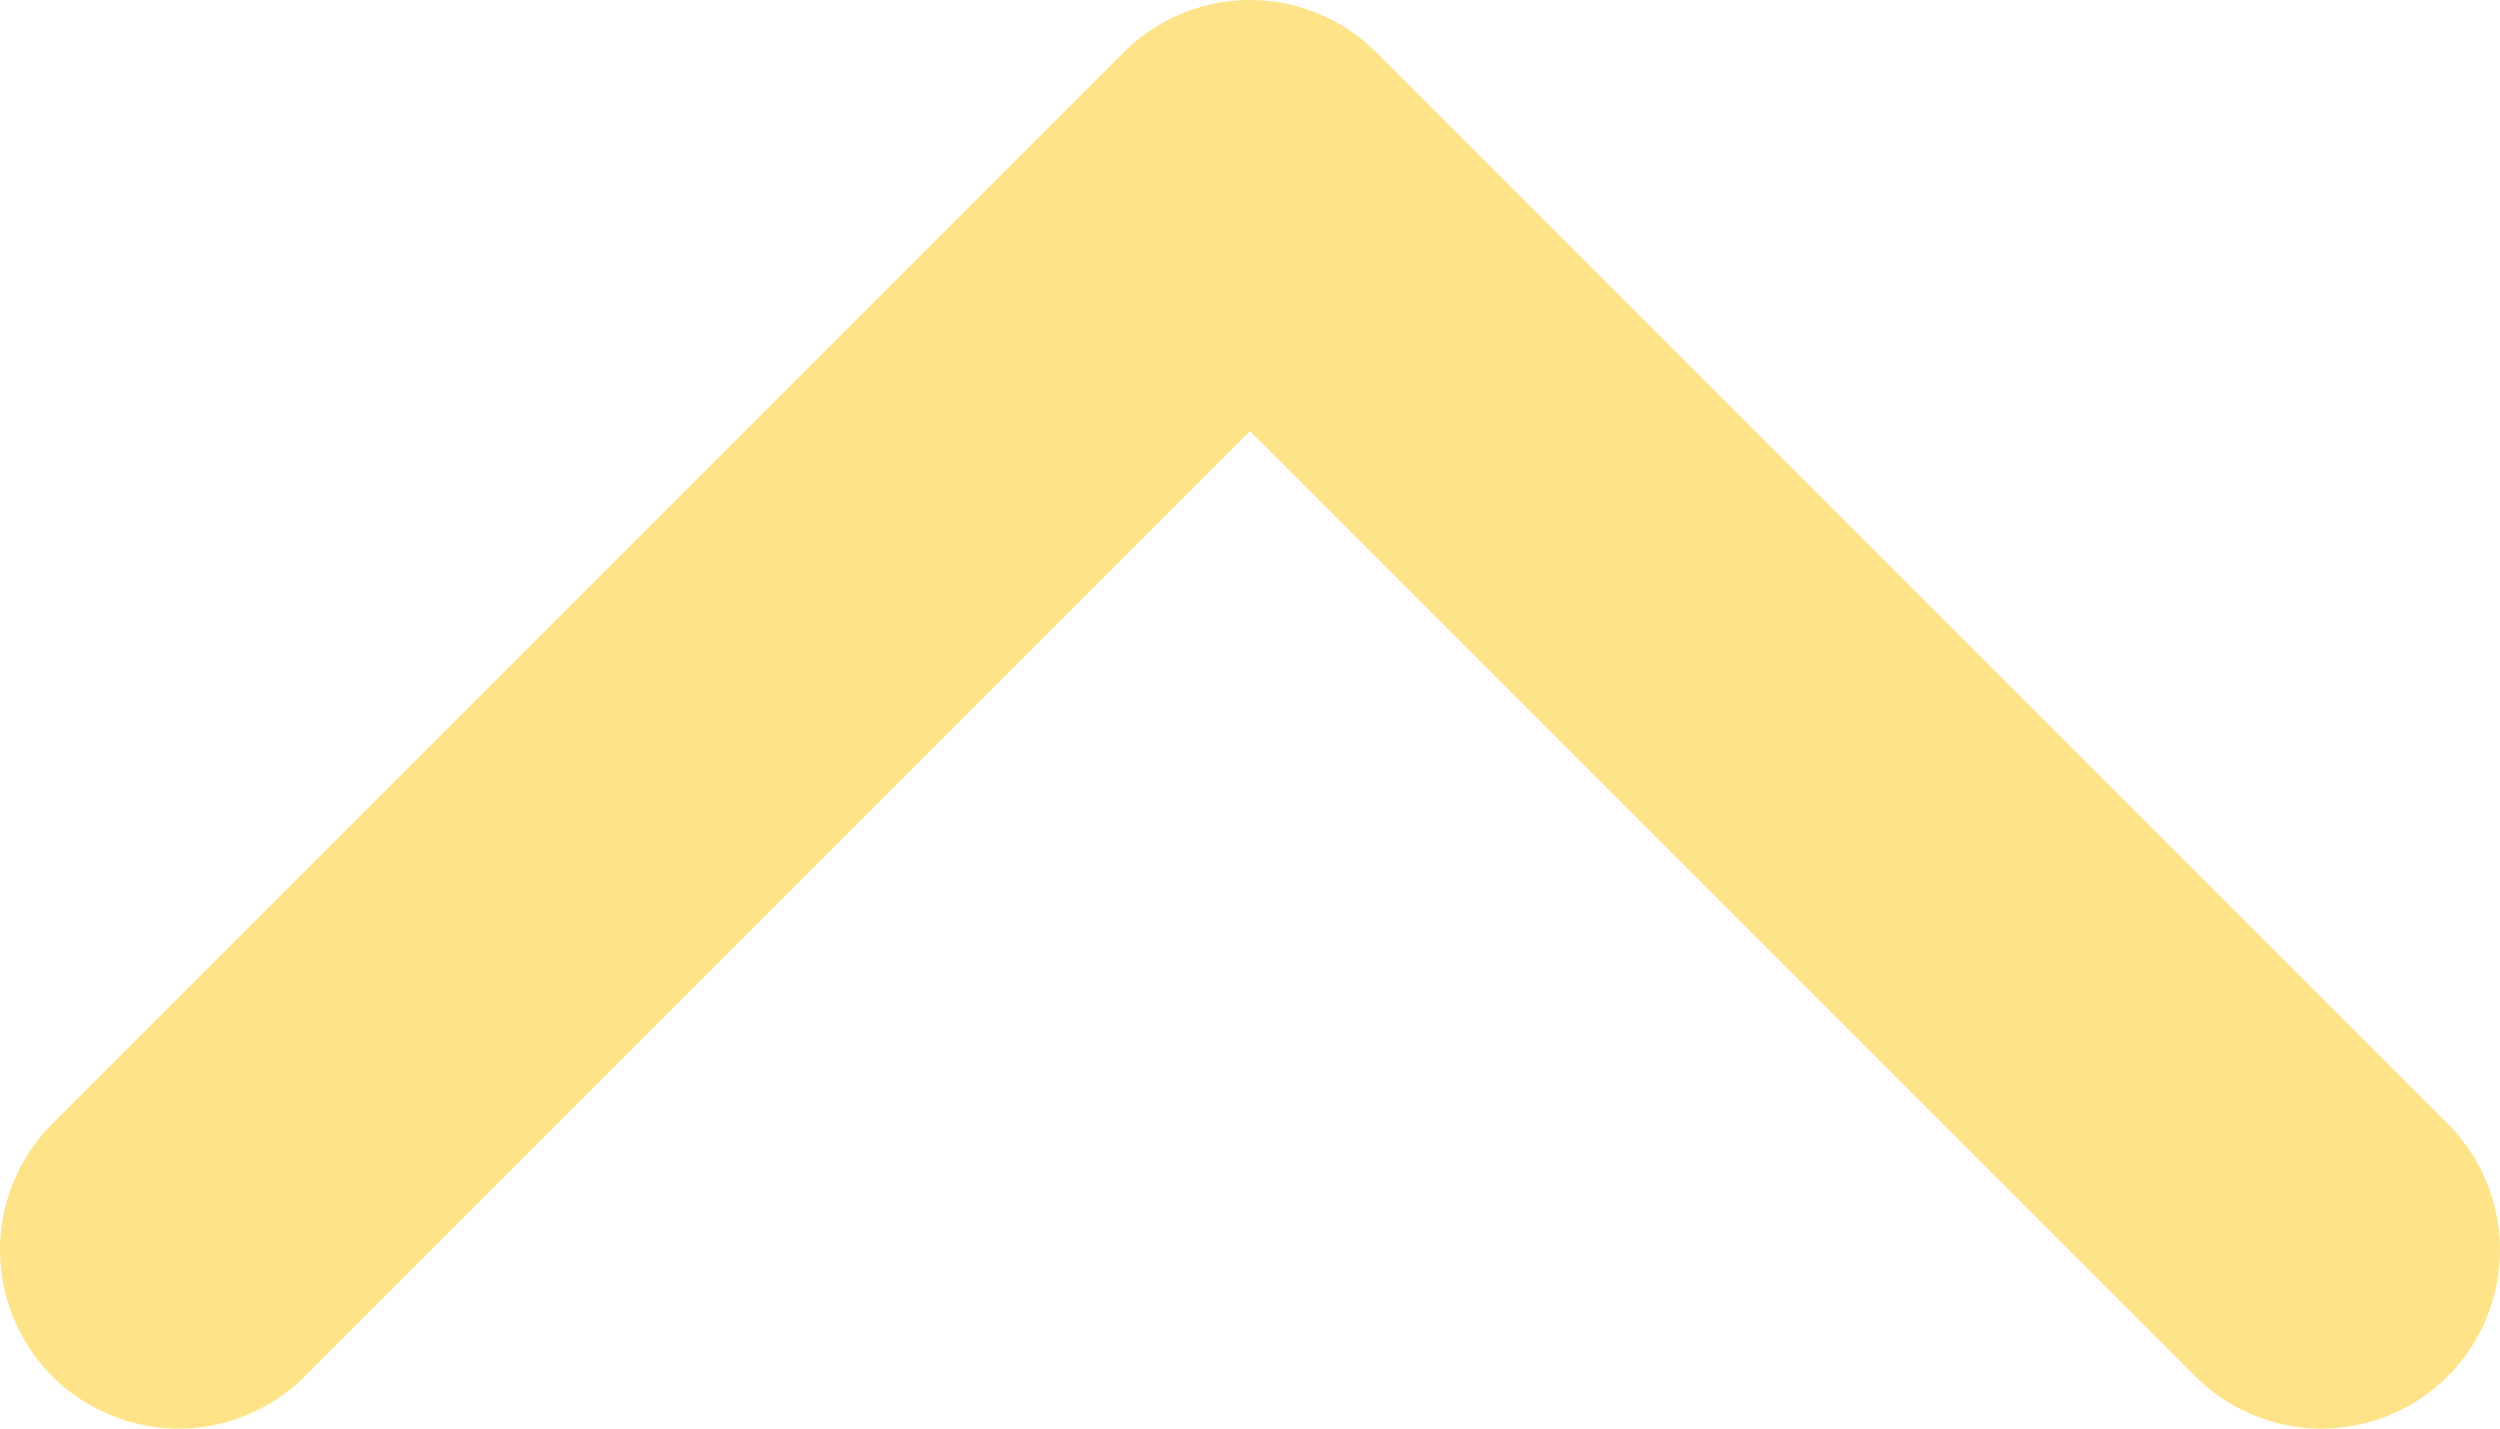
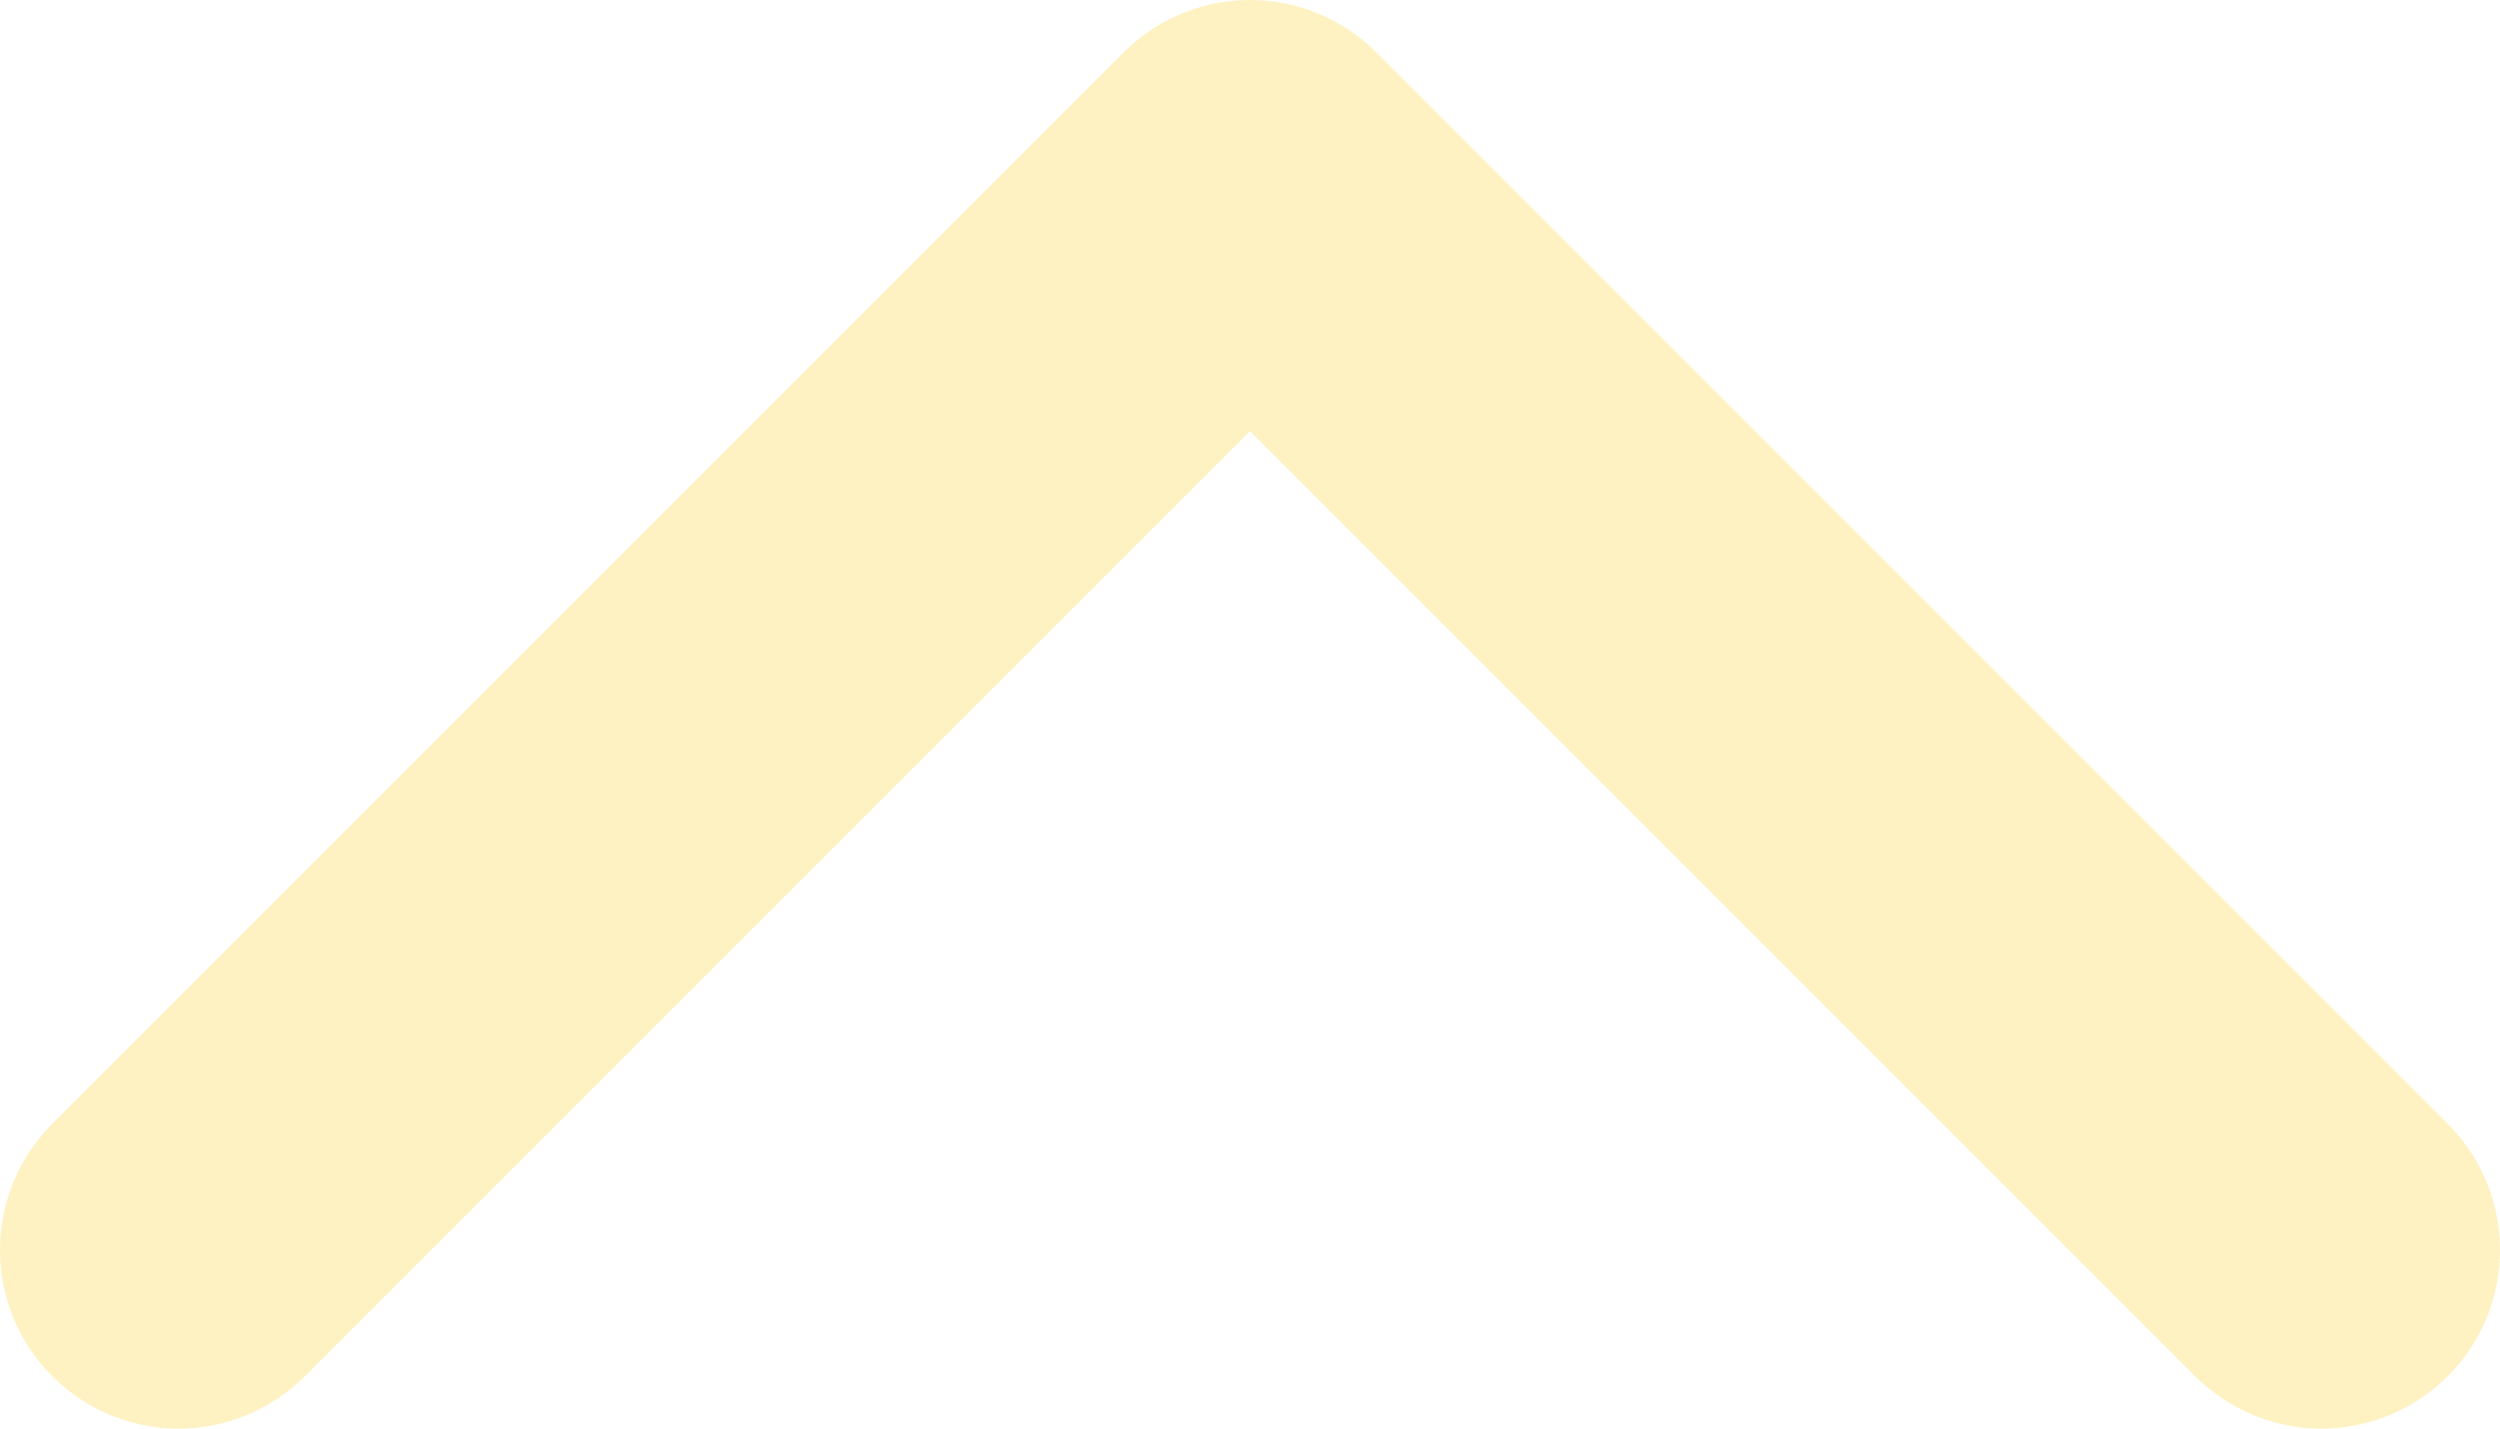
<svg xmlns="http://www.w3.org/2000/svg" preserveAspectRatio="none" overflow="visible" style="display: block;" width="14" height="8" viewBox="0 0 14 8" fill="none">
-   <path id="Vector" d="M1 7L7 1L13 7" stroke-width="2" stroke-linecap="round" stroke-linejoin="round" stroke="#FFD857" stroke-opacity="0.7" />
+   <path id="Vector" d="M1 7L7 1L13 7" stroke-width="2" stroke-linecap="round" stroke-linejoin="round" stroke="#FFEDA8" stroke-opacity="0.7" />
</svg>
